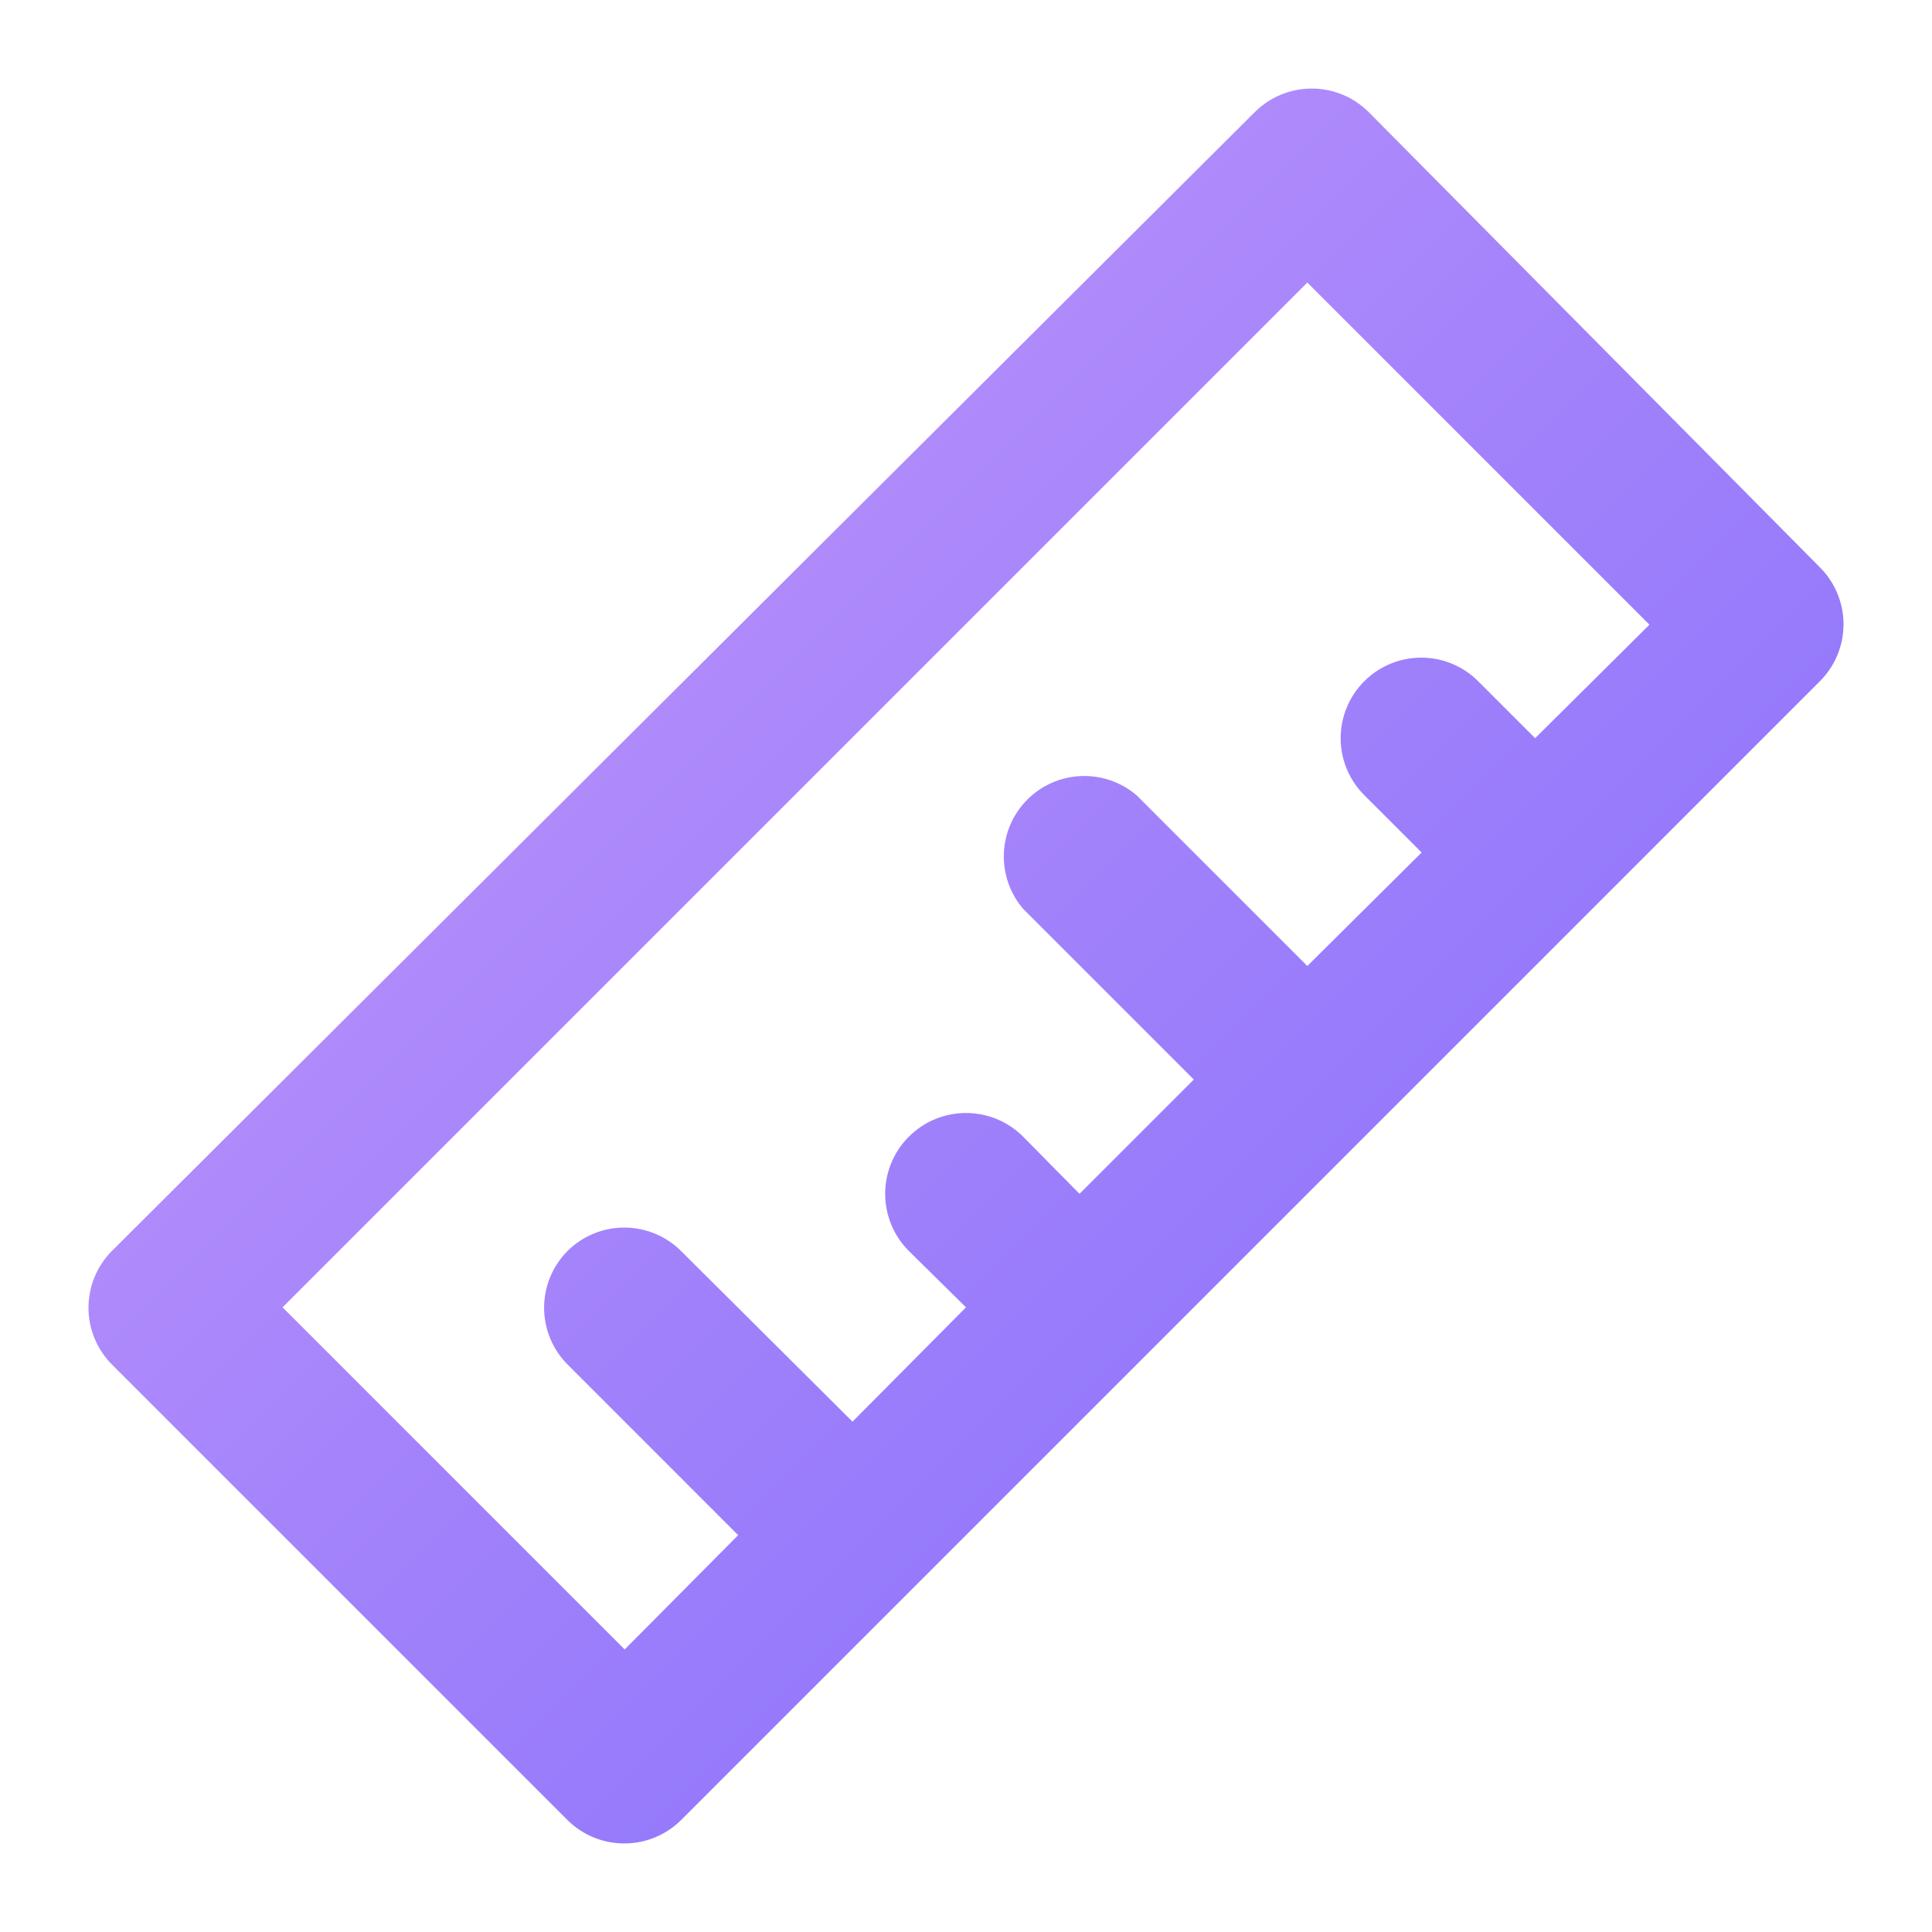
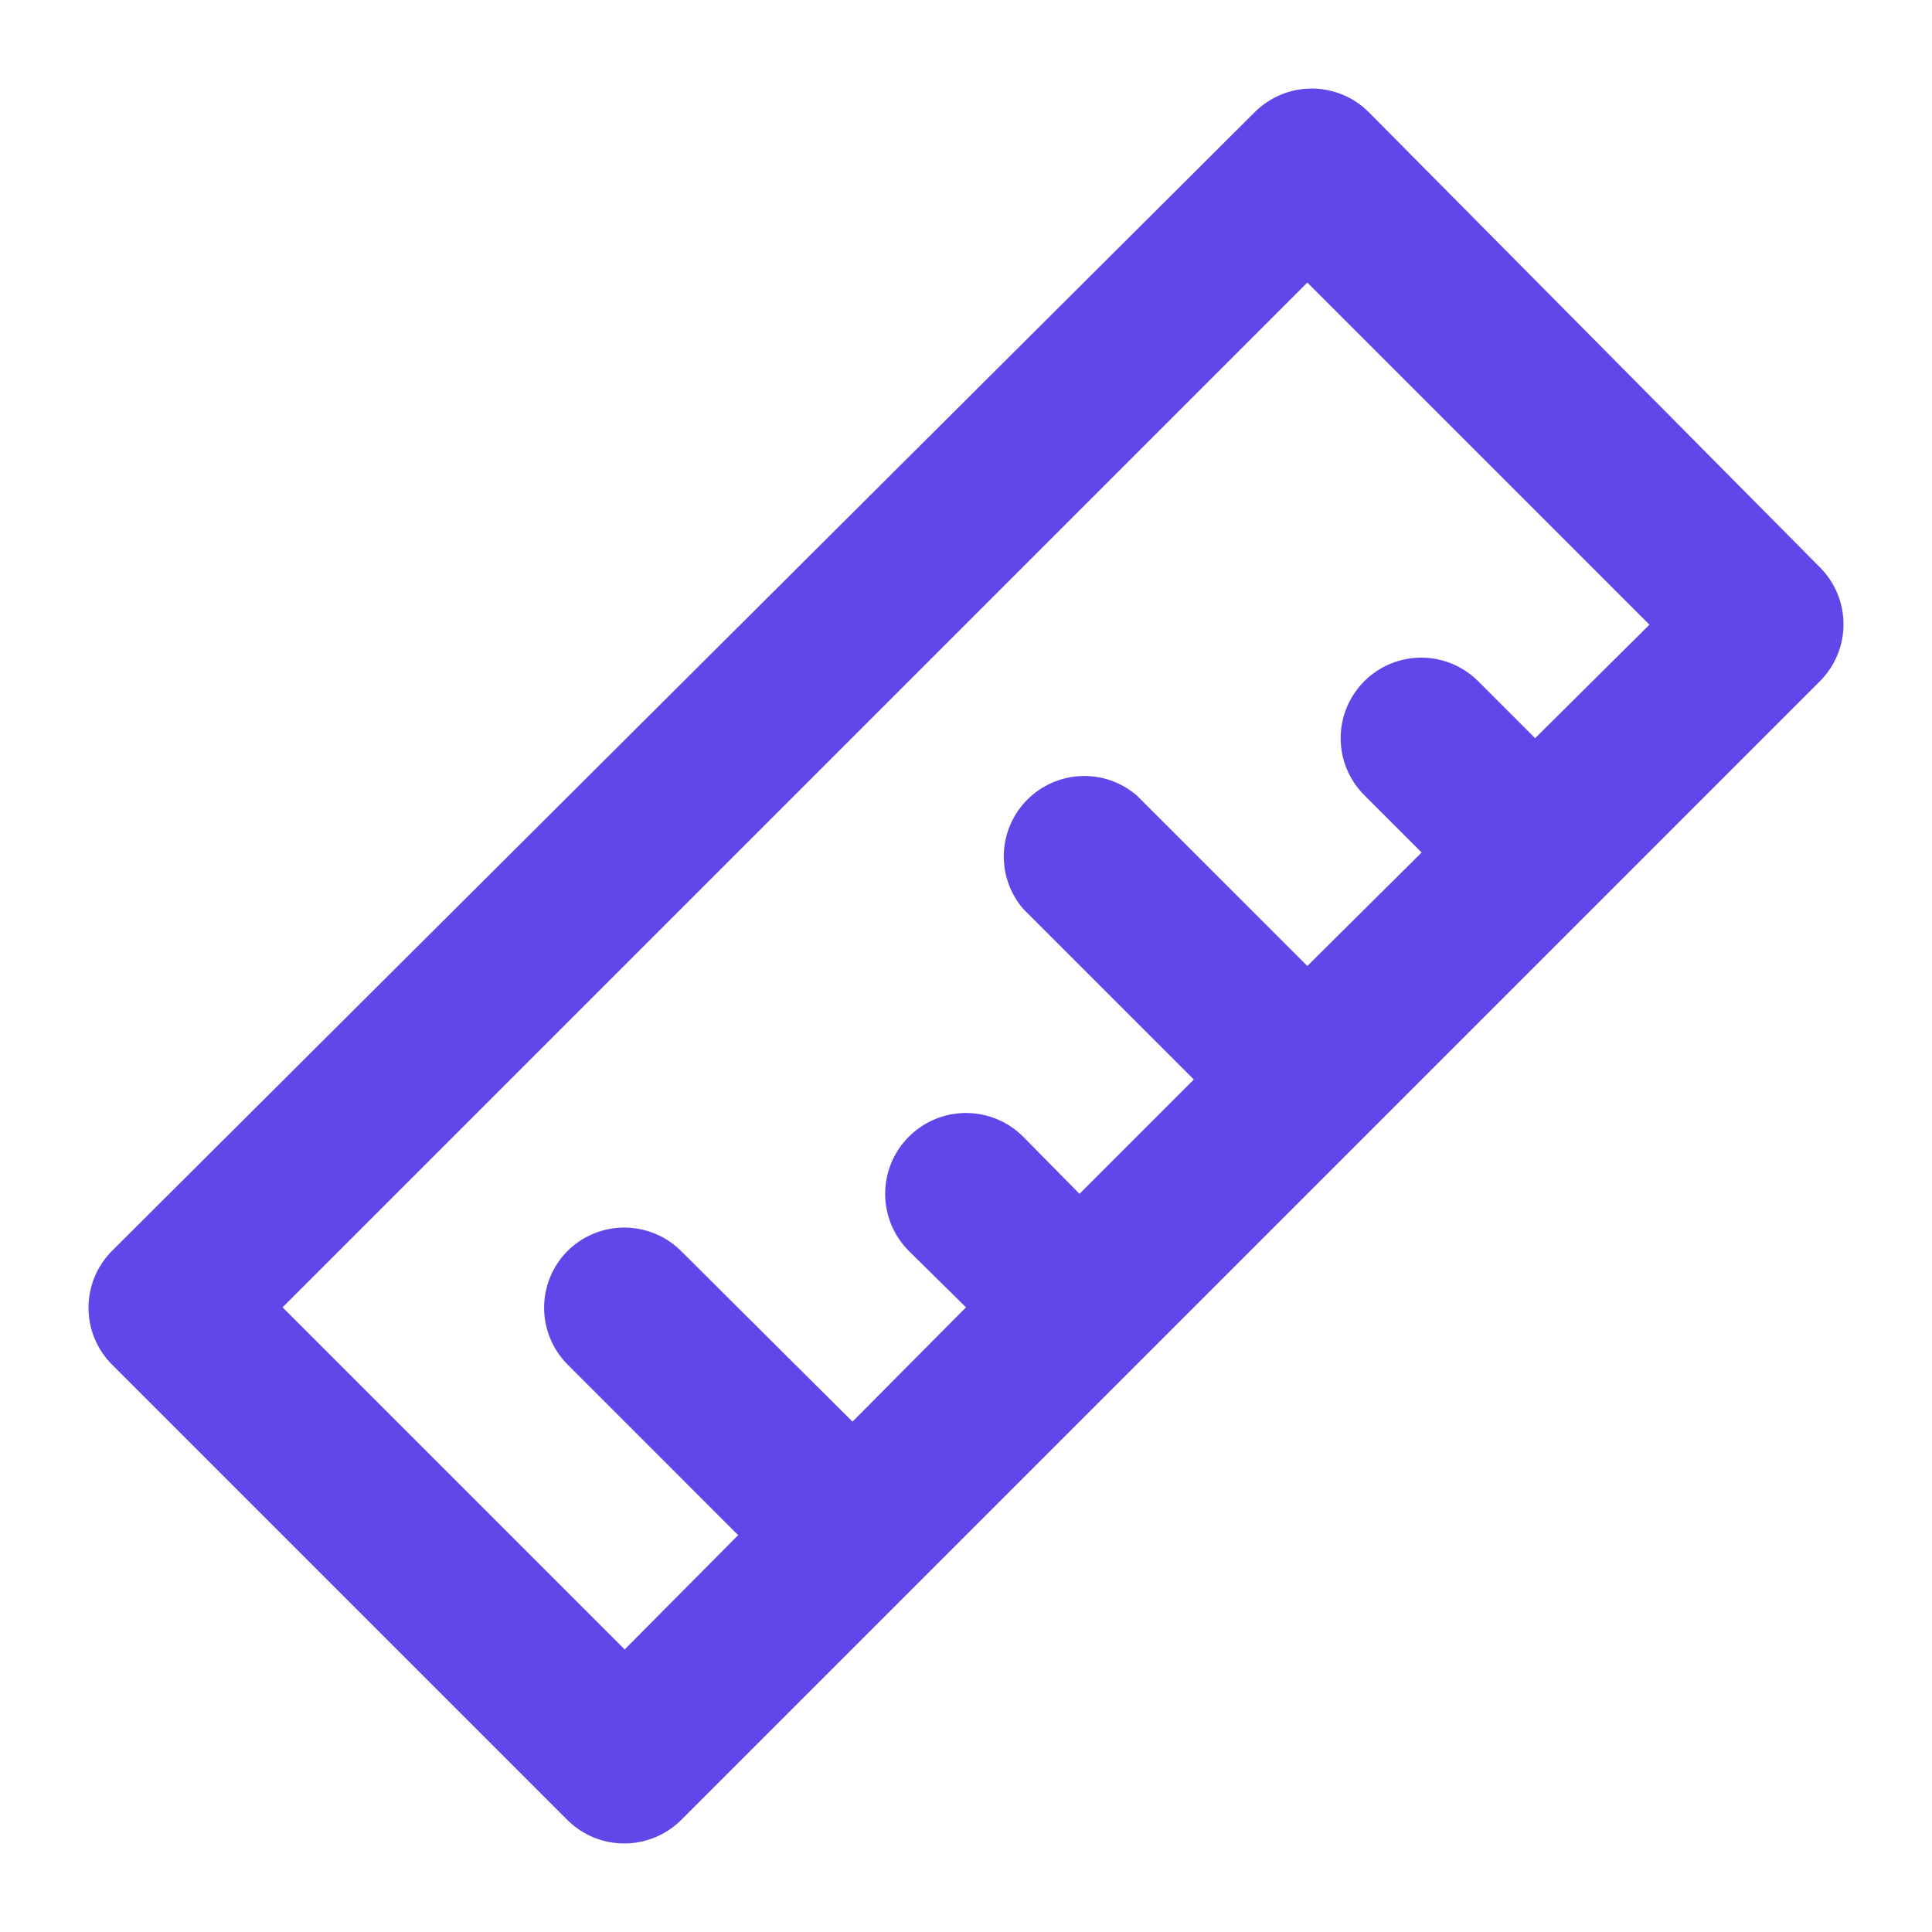
<svg xmlns="http://www.w3.org/2000/svg" width="100" height="100" viewBox="0 0 100 100" fill="none">
-   <defs>
-     <linearGradient id="iconGradient" x1="0%" y1="0%" x2="100%" y2="100%">
-       <stop offset="0%" stop-color="#C89AFC" />
-       <stop offset="100%" stop-color="#7C6AFA" />
-     </linearGradient>
-   </defs>
-   <path d="M94.208 29.375L70.833 5.792C70.444 5.406 69.982 5.1 69.475 4.893C68.967 4.686 68.423 4.58 67.875 4.584C66.782 4.588 65.734 5.022 64.958 5.792L5.792 64.75C5.016 65.531 4.58 66.587 4.58 67.688C4.58 68.788 5.016 69.845 5.792 70.625L29.375 94.209C29.764 94.595 30.226 94.9 30.734 95.108C31.241 95.315 31.785 95.42 32.333 95.417C33.426 95.412 34.474 94.978 35.25 94.209L47.042 82.417L82.417 47.042L94.208 35.25C94.984 34.47 95.42 33.413 95.42 32.313C95.42 31.212 94.984 30.156 94.208 29.375ZM79.458 38.209L76.5 35.25C75.719 34.474 74.663 34.039 73.562 34.039C72.462 34.039 71.406 34.474 70.625 35.25C70.234 35.638 69.924 36.098 69.713 36.606C69.501 37.114 69.392 37.658 69.392 38.209C69.392 38.759 69.501 39.303 69.713 39.811C69.924 40.319 70.234 40.78 70.625 41.167L73.583 44.125L67.667 50L58.833 41.167C58.036 40.484 57.011 40.128 55.962 40.168C54.914 40.209 53.919 40.643 53.177 41.385C52.435 42.127 52 43.122 51.959 44.171C51.919 45.219 52.276 46.245 52.958 47.042L61.792 55.875L55.875 61.792L52.958 58.834C52.174 58.049 51.11 57.608 50 57.608C48.89 57.608 47.826 58.049 47.042 58.834C46.257 59.618 45.816 60.682 45.816 61.792C45.816 62.901 46.257 63.966 47.042 64.75L50 67.667L44.125 73.584L35.25 64.75C34.469 63.974 33.413 63.539 32.312 63.539C31.212 63.539 30.156 63.974 29.375 64.75C28.599 65.531 28.163 66.587 28.163 67.688C28.163 68.788 28.599 69.845 29.375 70.625L38.208 79.459L32.333 85.375L14.625 67.667L67.667 14.625L85.375 32.334L79.458 38.209Z" fill="url(#iconGradient)" />
+   <path d="M94.208 29.375L70.833 5.792C70.444 5.406 69.982 5.1 69.475 4.893C68.967 4.686 68.423 4.58 67.875 4.584C66.782 4.588 65.734 5.022 64.958 5.792L5.792 64.75C5.016 65.531 4.58 66.587 4.58 67.688C4.58 68.788 5.016 69.845 5.792 70.625L29.375 94.209C29.764 94.595 30.226 94.9 30.734 95.108C31.241 95.315 31.785 95.42 32.333 95.417C33.426 95.412 34.474 94.978 35.25 94.209L47.042 82.417L82.417 47.042L94.208 35.25C94.984 34.47 95.42 33.413 95.42 32.313C95.42 31.212 94.984 30.156 94.208 29.375ZM79.458 38.209L76.5 35.25C75.719 34.474 74.663 34.039 73.562 34.039C72.462 34.039 71.406 34.474 70.625 35.25C70.234 35.638 69.924 36.098 69.713 36.606C69.501 37.114 69.392 37.658 69.392 38.209C69.392 38.759 69.501 39.303 69.713 39.811C69.924 40.319 70.234 40.78 70.625 41.167L73.583 44.125L67.667 50L58.833 41.167C58.036 40.484 57.011 40.128 55.962 40.168C54.914 40.209 53.919 40.643 53.177 41.385C52.435 42.127 52 43.122 51.959 44.171C51.919 45.219 52.276 46.245 52.958 47.042L61.792 55.875L55.875 61.792L52.958 58.834C52.174 58.049 51.11 57.608 50 57.608C48.89 57.608 47.826 58.049 47.042 58.834C46.257 59.618 45.816 60.682 45.816 61.792C45.816 62.901 46.257 63.966 47.042 64.75L50 67.667L44.125 73.584L35.25 64.75C34.469 63.974 33.413 63.539 32.312 63.539C31.212 63.539 30.156 63.974 29.375 64.75C28.599 65.531 28.163 66.587 28.163 67.688C28.163 68.788 28.599 69.845 29.375 70.625L38.208 79.459L32.333 85.375L14.625 67.667L67.667 14.625L85.375 32.334L79.458 38.209Z" fill="#6246EA" />
</svg>
